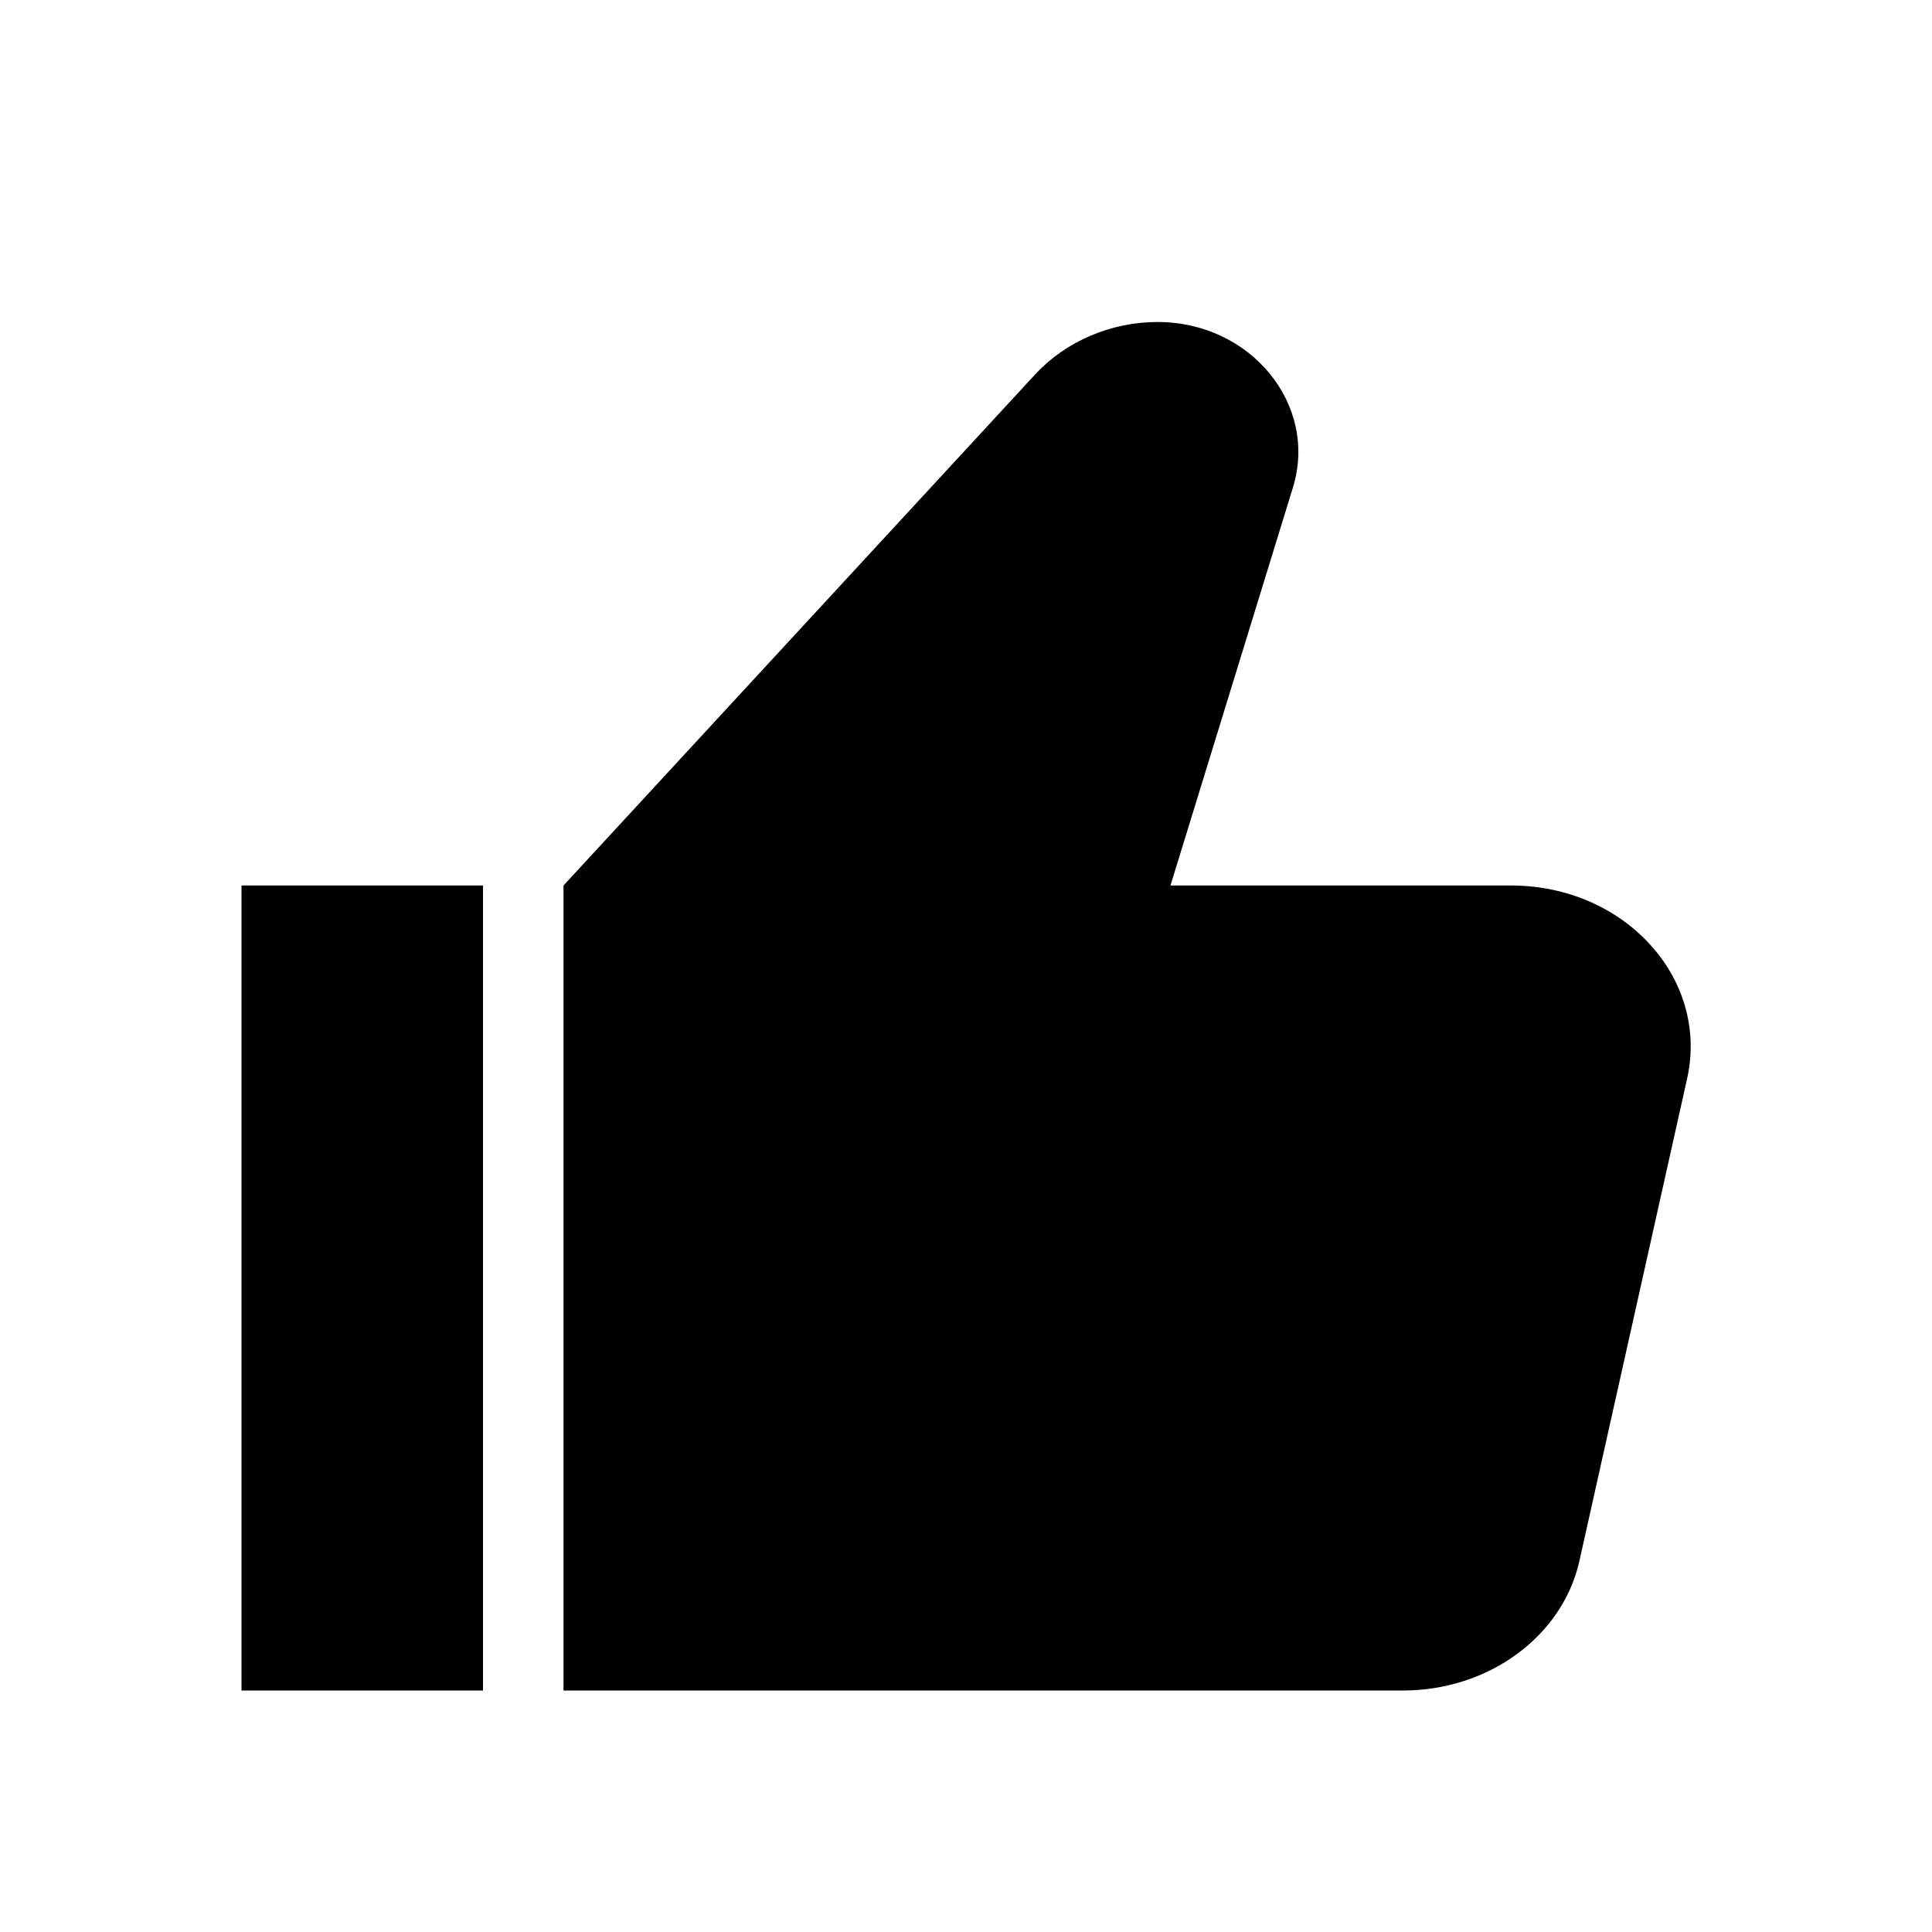
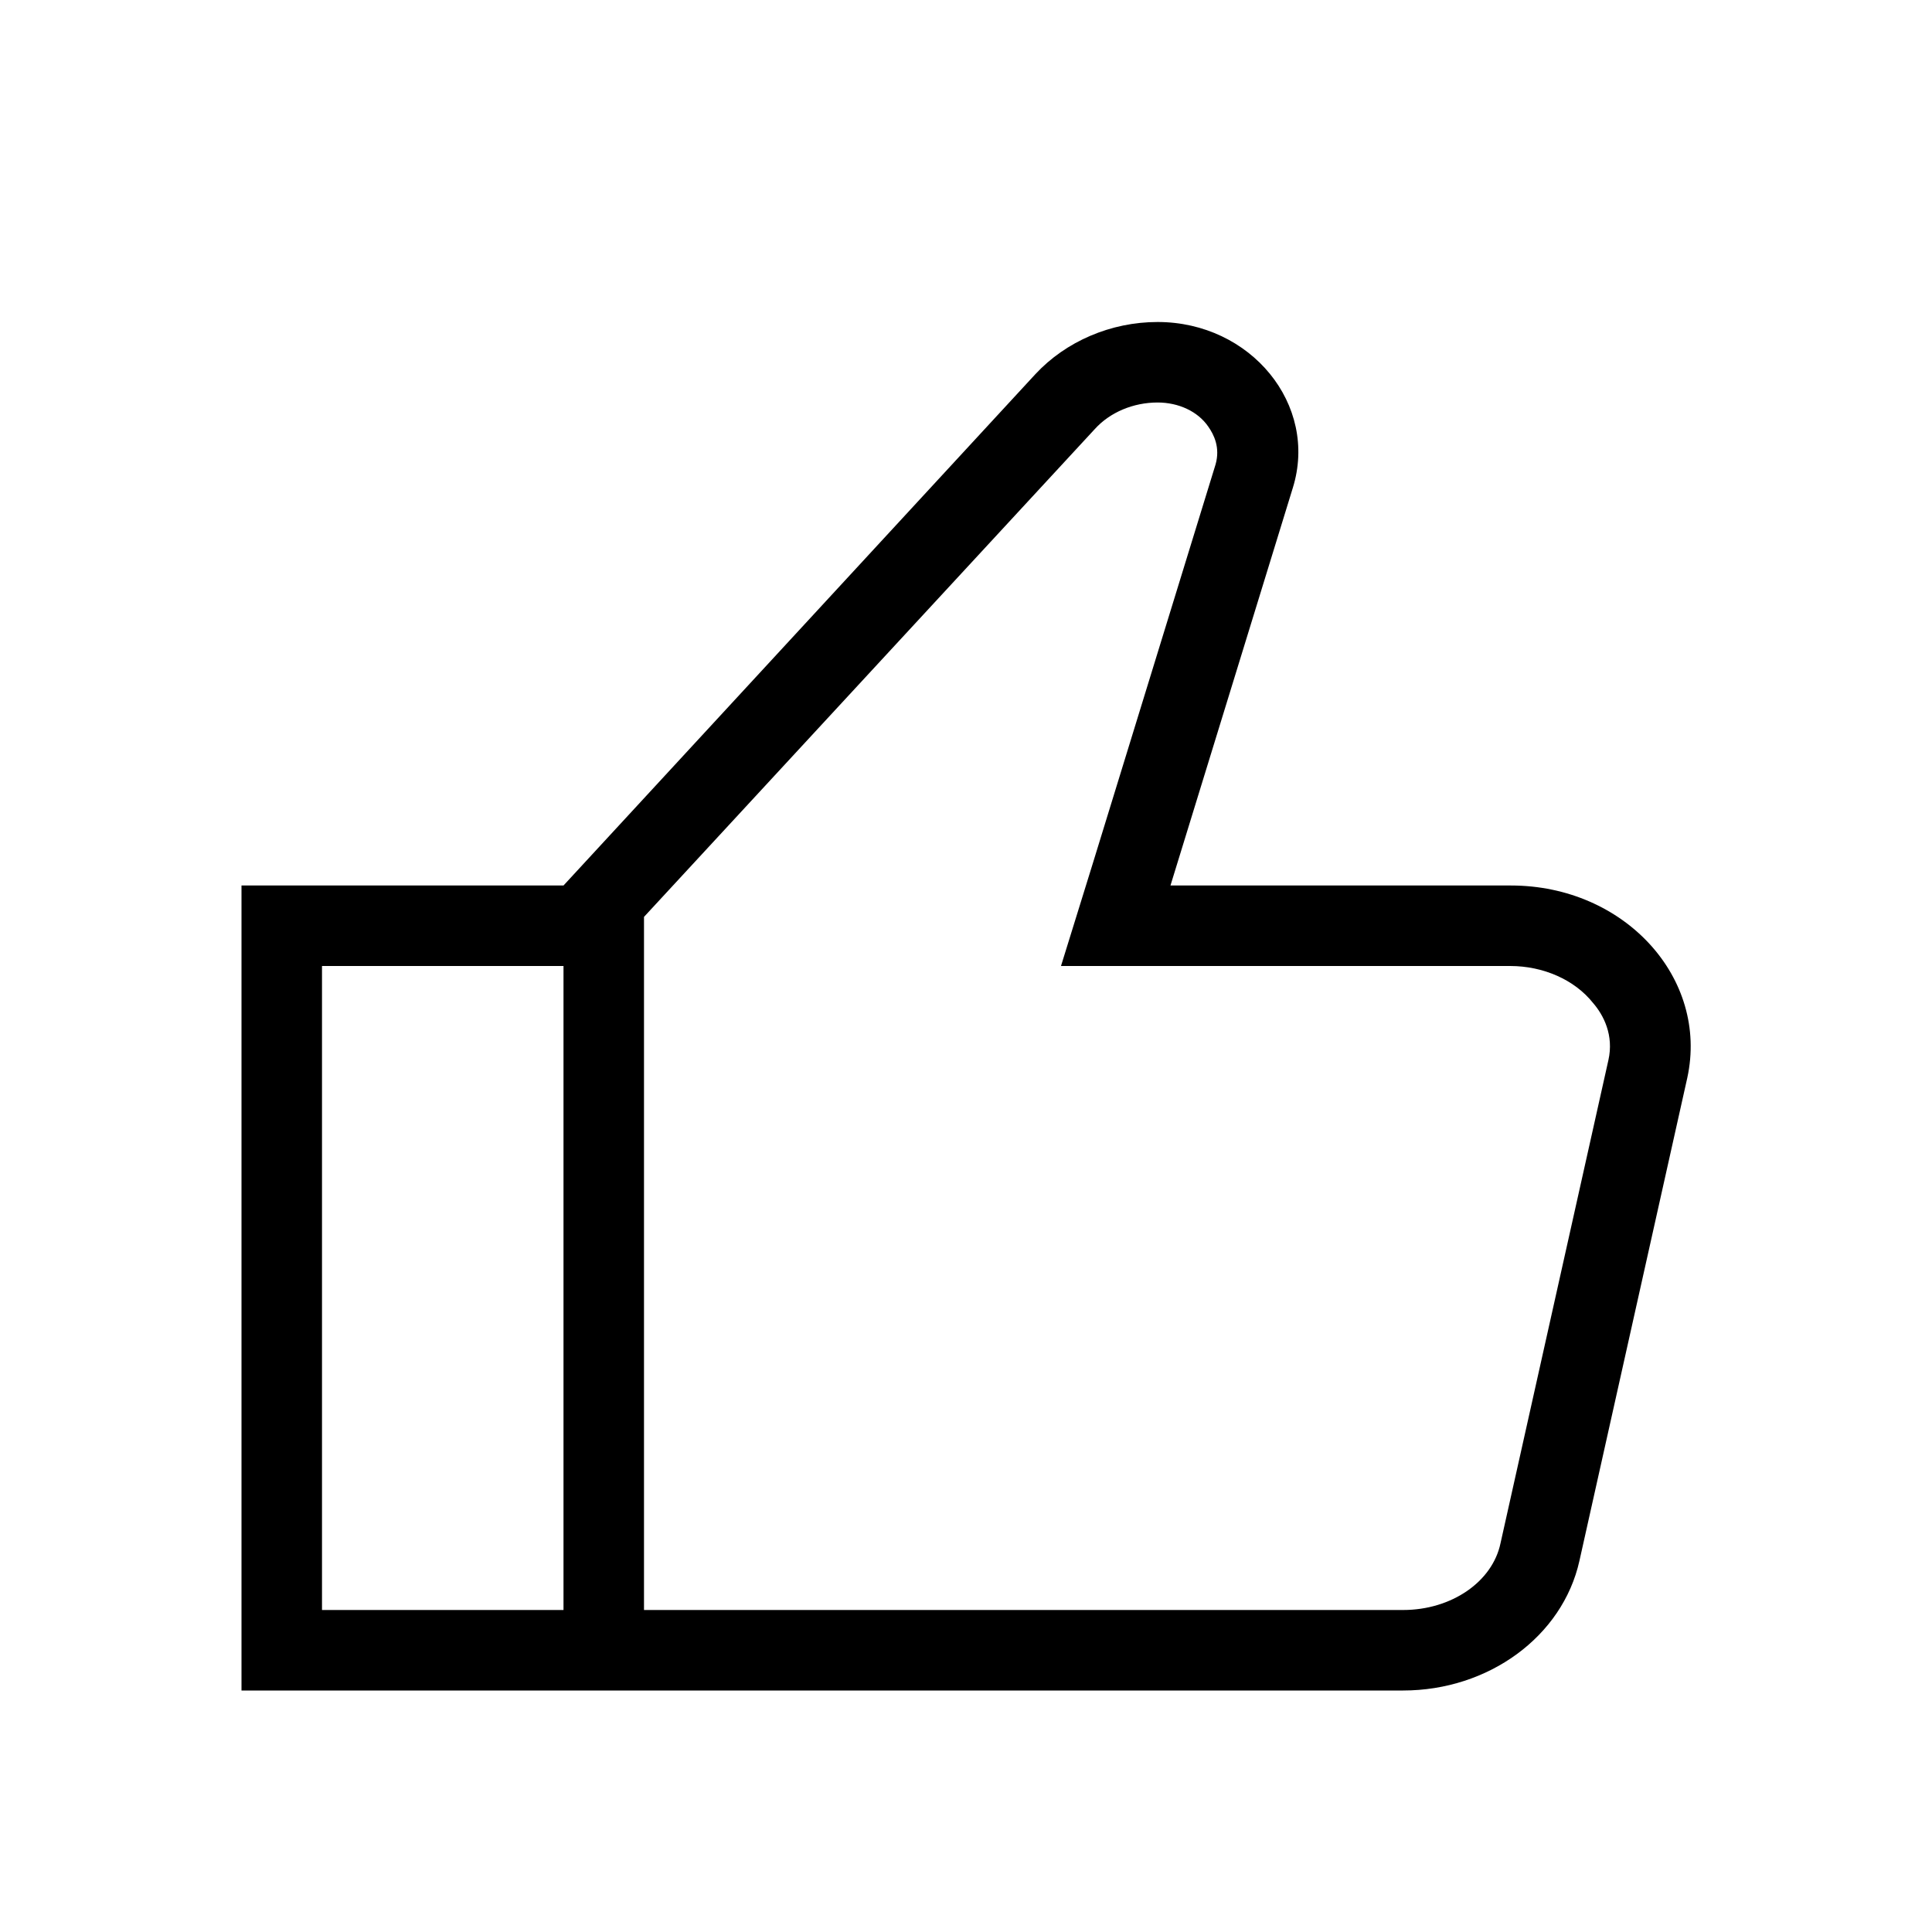
<svg xmlns="http://www.w3.org/2000/svg" viewBox="0 0 24 24" width="100%" height="100%" version="1.1">
  <g fill="#000">
-     <path d="M3,11h3v10H3V11z M18.77,11h-4.23l1.52-4.94C16.38,5.03,15.54,4,14.38,4c-0.58,0-1.14,0.24-1.52,0.65L7,11v10h10.43 c1.06,0,1.98-0.67,2.19-1.61l1.34-6C21.23,12.15,20.18,11,18.77,11z" />
+     <path d="M18.77,11h-4.23l1.52-4.94C16.38,5.03,15.54,4,14.38,4c-0.58,0-1.14,0.24-1.52,0.65L7,11H3v10h4h1h9.43 c1.06,0,1.98-0.67,2.19-1.61l1.34-6C21.23,12.15,20.18,11,18.77,11z M7,20H4v-8h3V20z M19.98,13.17l-1.34,6 C18.54,19.65,18.03,20,17.43,20H8v-8.61l5.6-6.06C13.79,5.12,14.08,5,14.38,5c0.26,0,0.5,0.11,0.63,0.3 c0.07,0.1,0.15,0.26,0.09,0.47l-1.52,4.94L13.18,12h1.35h4.23c0.41,0,0.8,0.17,1.03,0.46C19.92,12.61,20.05,12.86,19.98,13.17z" />
  </g>
</svg>
